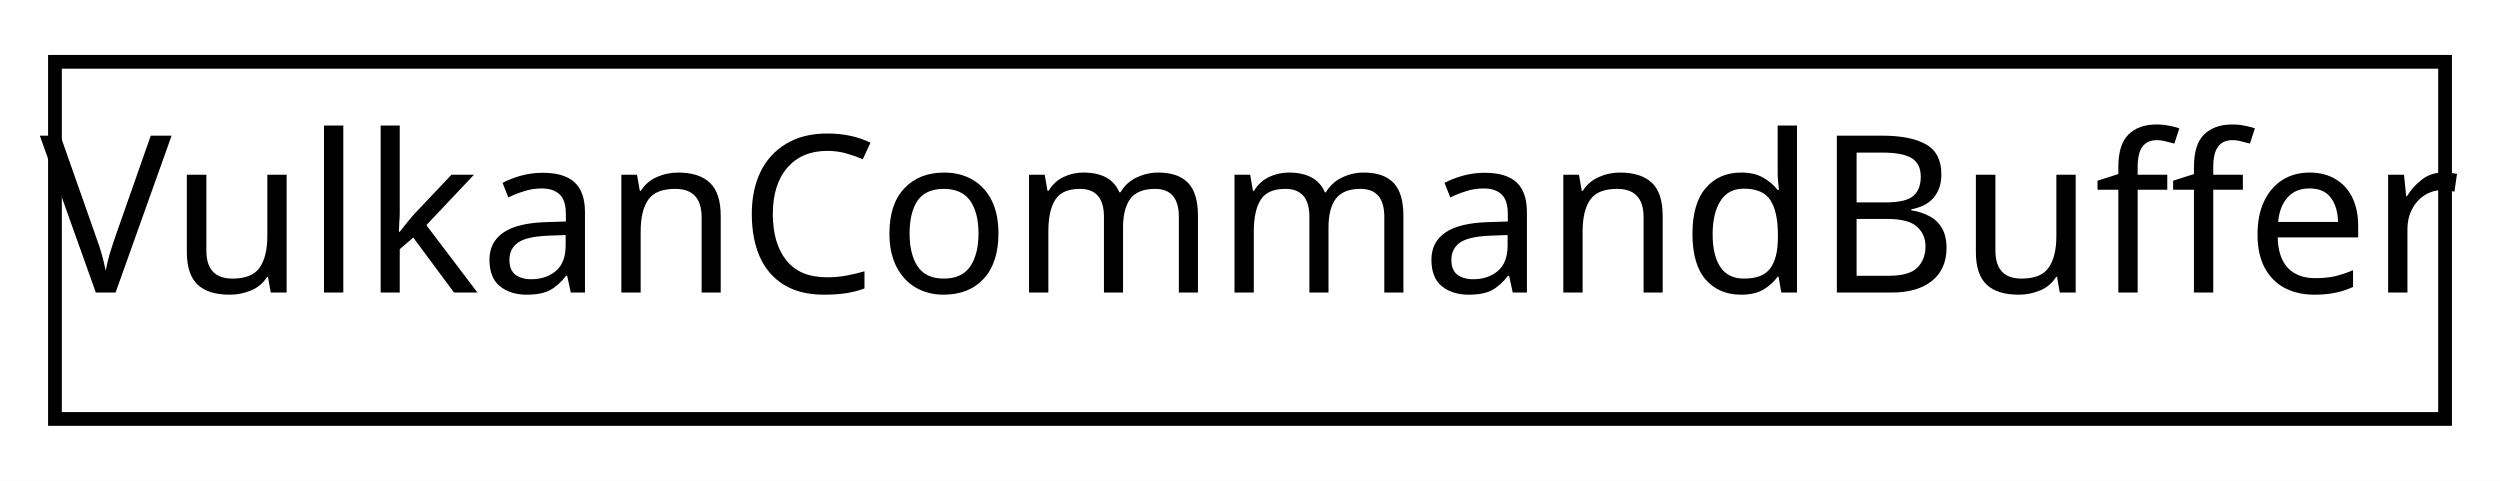
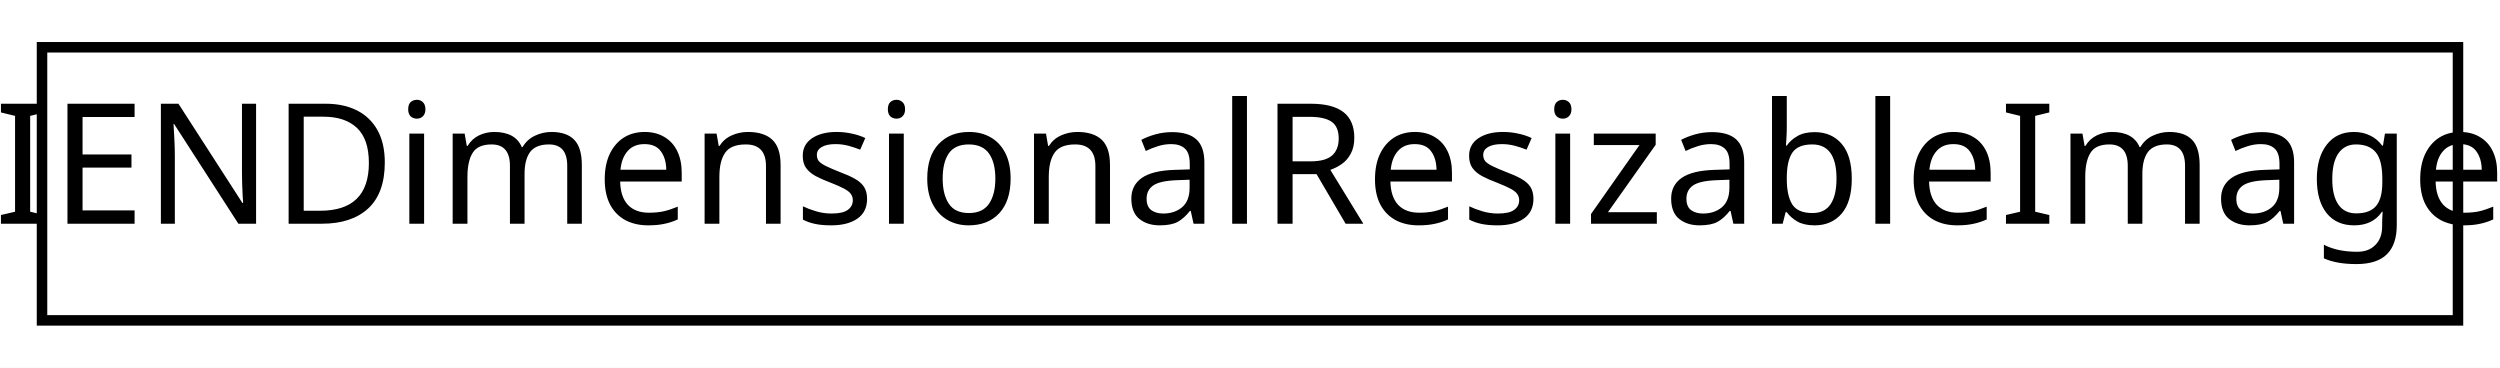
- <svg xmlns="http://www.w3.org/2000/svg" xmlns:xlink="http://www.w3.org/1999/xlink" width="182pt" height="35pt" viewBox="0.00 0.00 182.00 35.00">
+ <svg xmlns="http://www.w3.org/2000/svg" xmlns:xlink="http://www.w3.org/1999/xlink" width="238pt" height="35pt" viewBox="0.00 0.00 238.00 35.00">
  <g id="graph0" class="graph" transform="scale(1 1) rotate(0) translate(4 31)">
-     <polygon fill="white" stroke="transparent" points="-4,4 -4,-31 178,-31 178,4 -4,4" />
+     <polygon fill="white" stroke="transparent" points="-4,4 -4,-31 234,-31 234,4 -4,4" />
    <g id="node1" class="node">
      <g id="a_node1">
-         <a xlink:href="class_vulkan_command_buffer.html" target="_top" xlink:title=" ">
-           <polygon fill="white" stroke="black" points="0,-0.5 0,-26.5 174,-26.5 174,-0.5 0,-0.5" />
-           <text text-anchor="middle" x="87" y="-9.7" font-family="Source Sans Pro" font-size="16.00">VulkanCommandBuffer</text>
+         <a xlink:href="class_i_e_n_dimensional_resizable_image.html" target="_top" xlink:title=" ">
+           <polygon fill="white" stroke="black" points="0,-0.5 0,-26.5 230,-26.5 230,-0.5 0,-0.5" />
+           <text text-anchor="middle" x="115" y="-9.7" font-family="Source Sans Pro" font-size="16.00">IENDimensionalResizableImage</text>
        </a>
      </g>
    </g>
  </g>
</svg>
